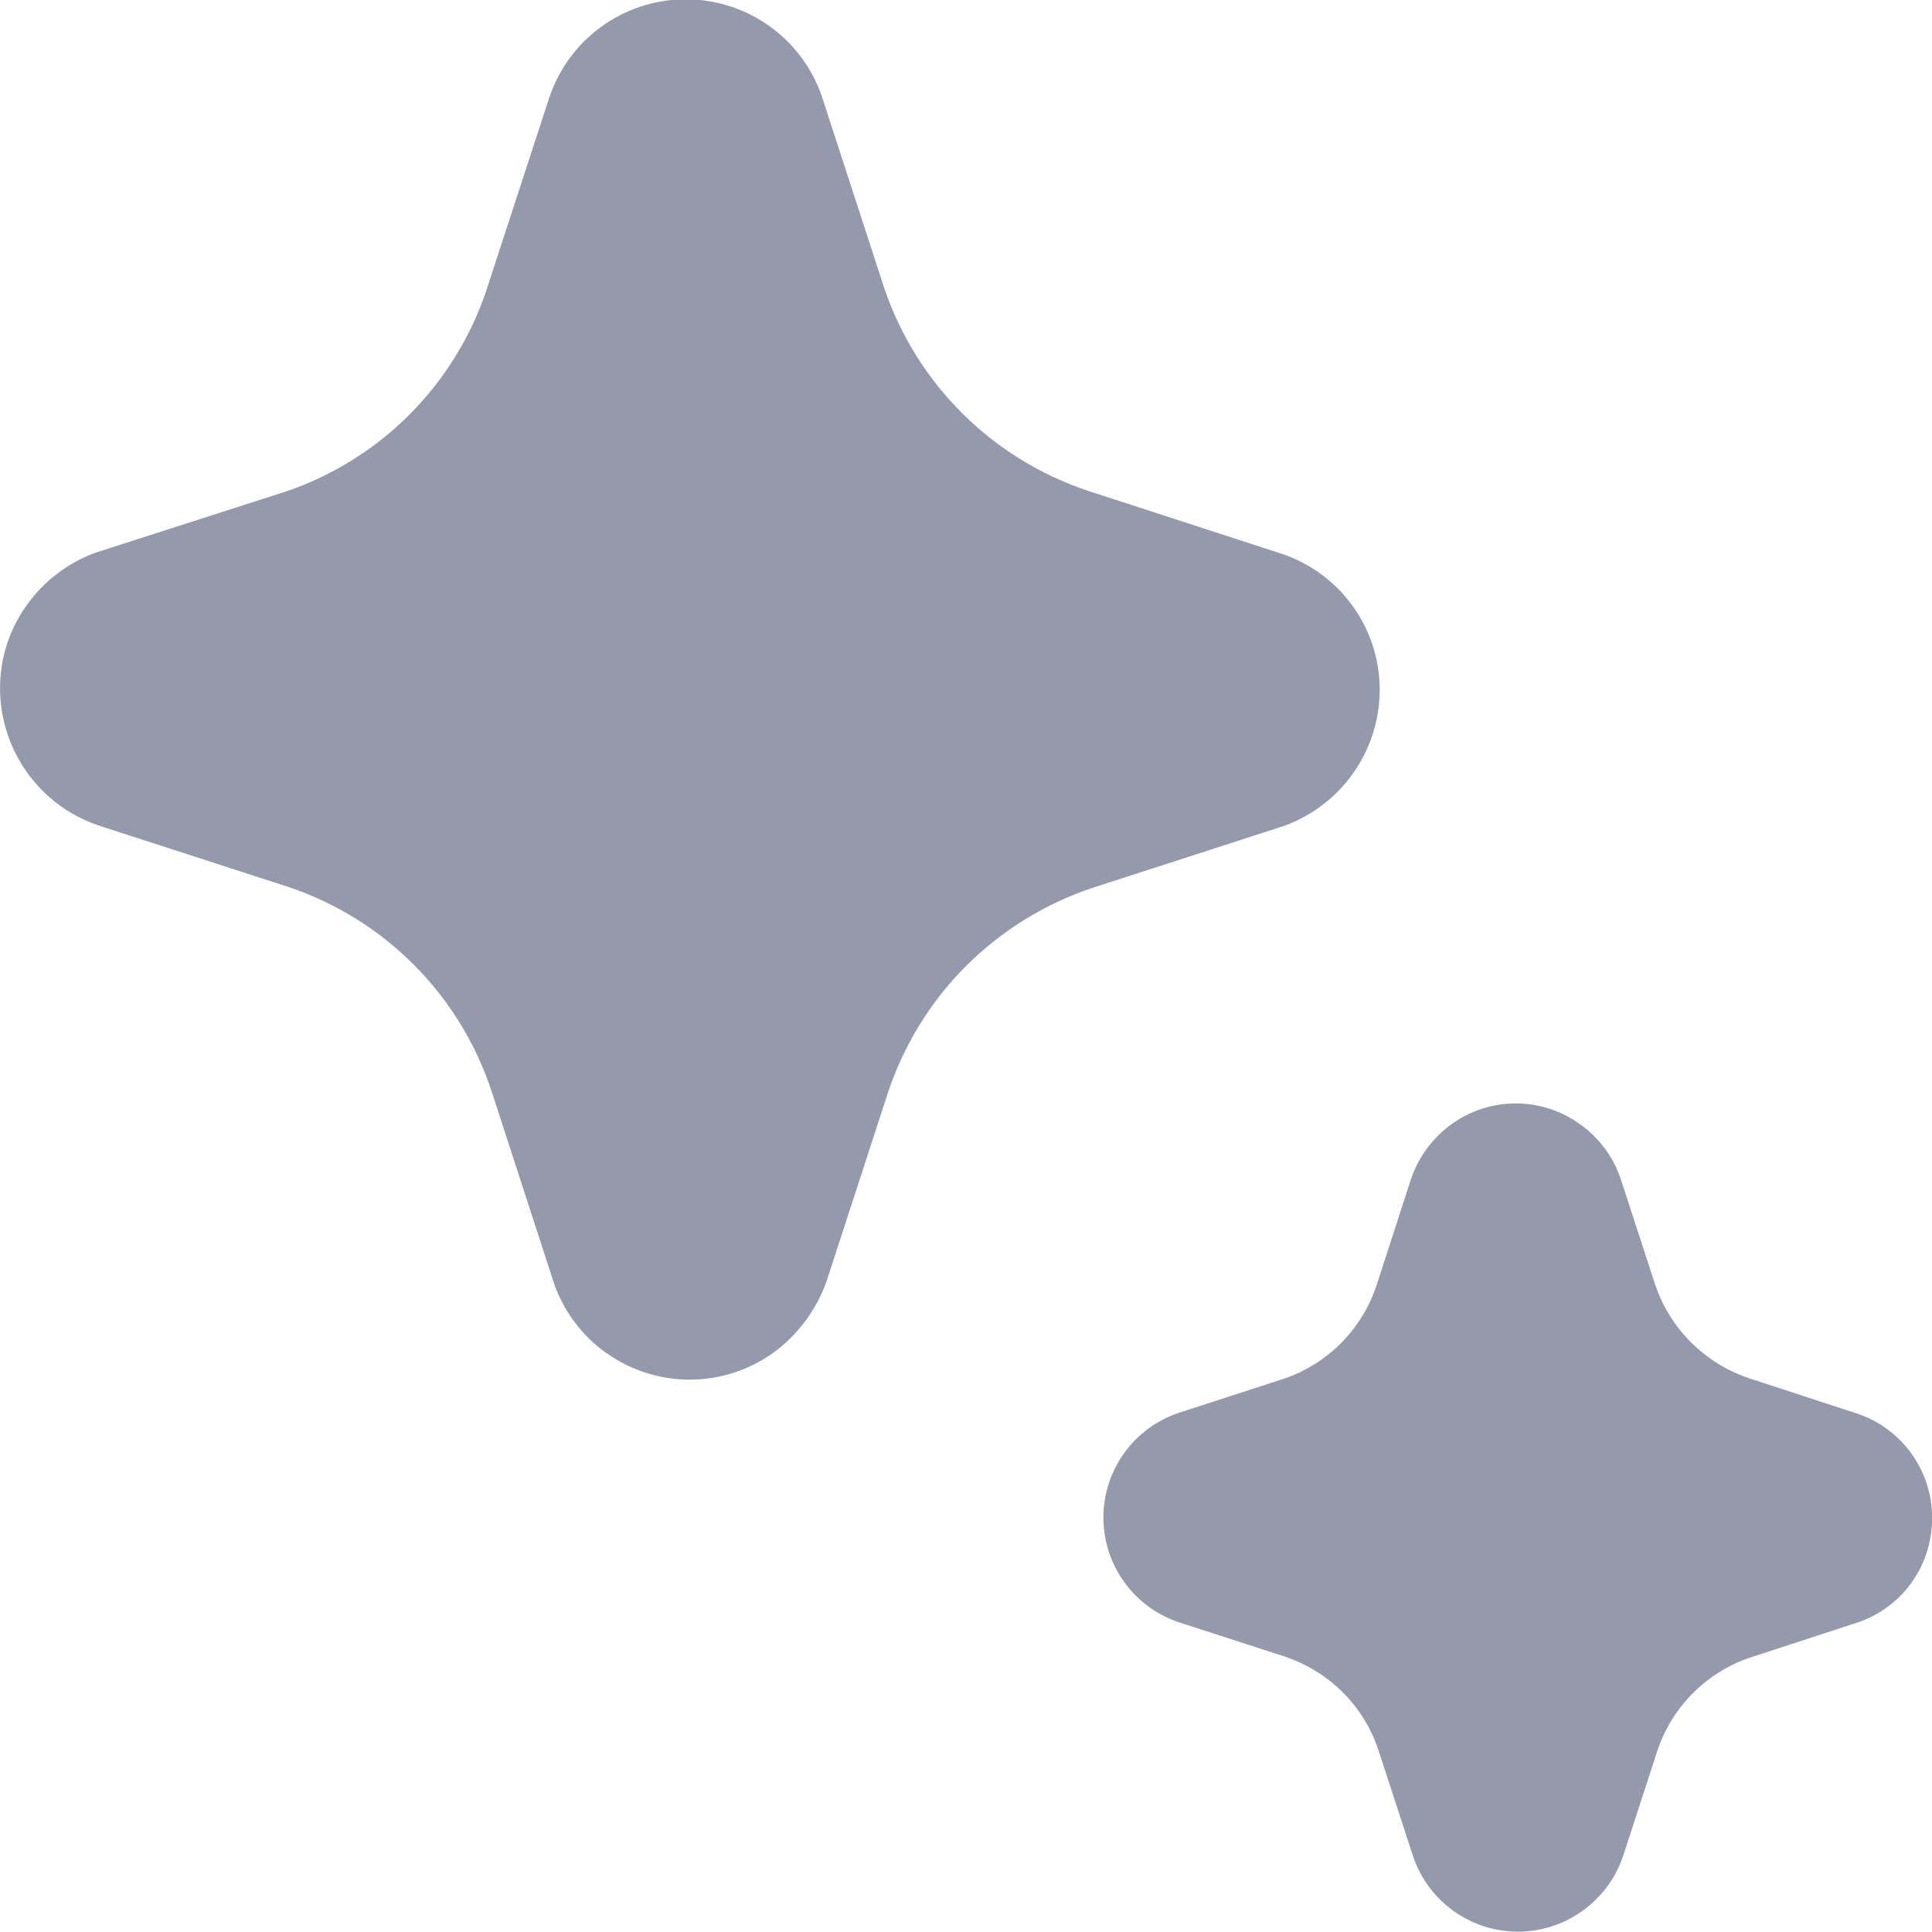
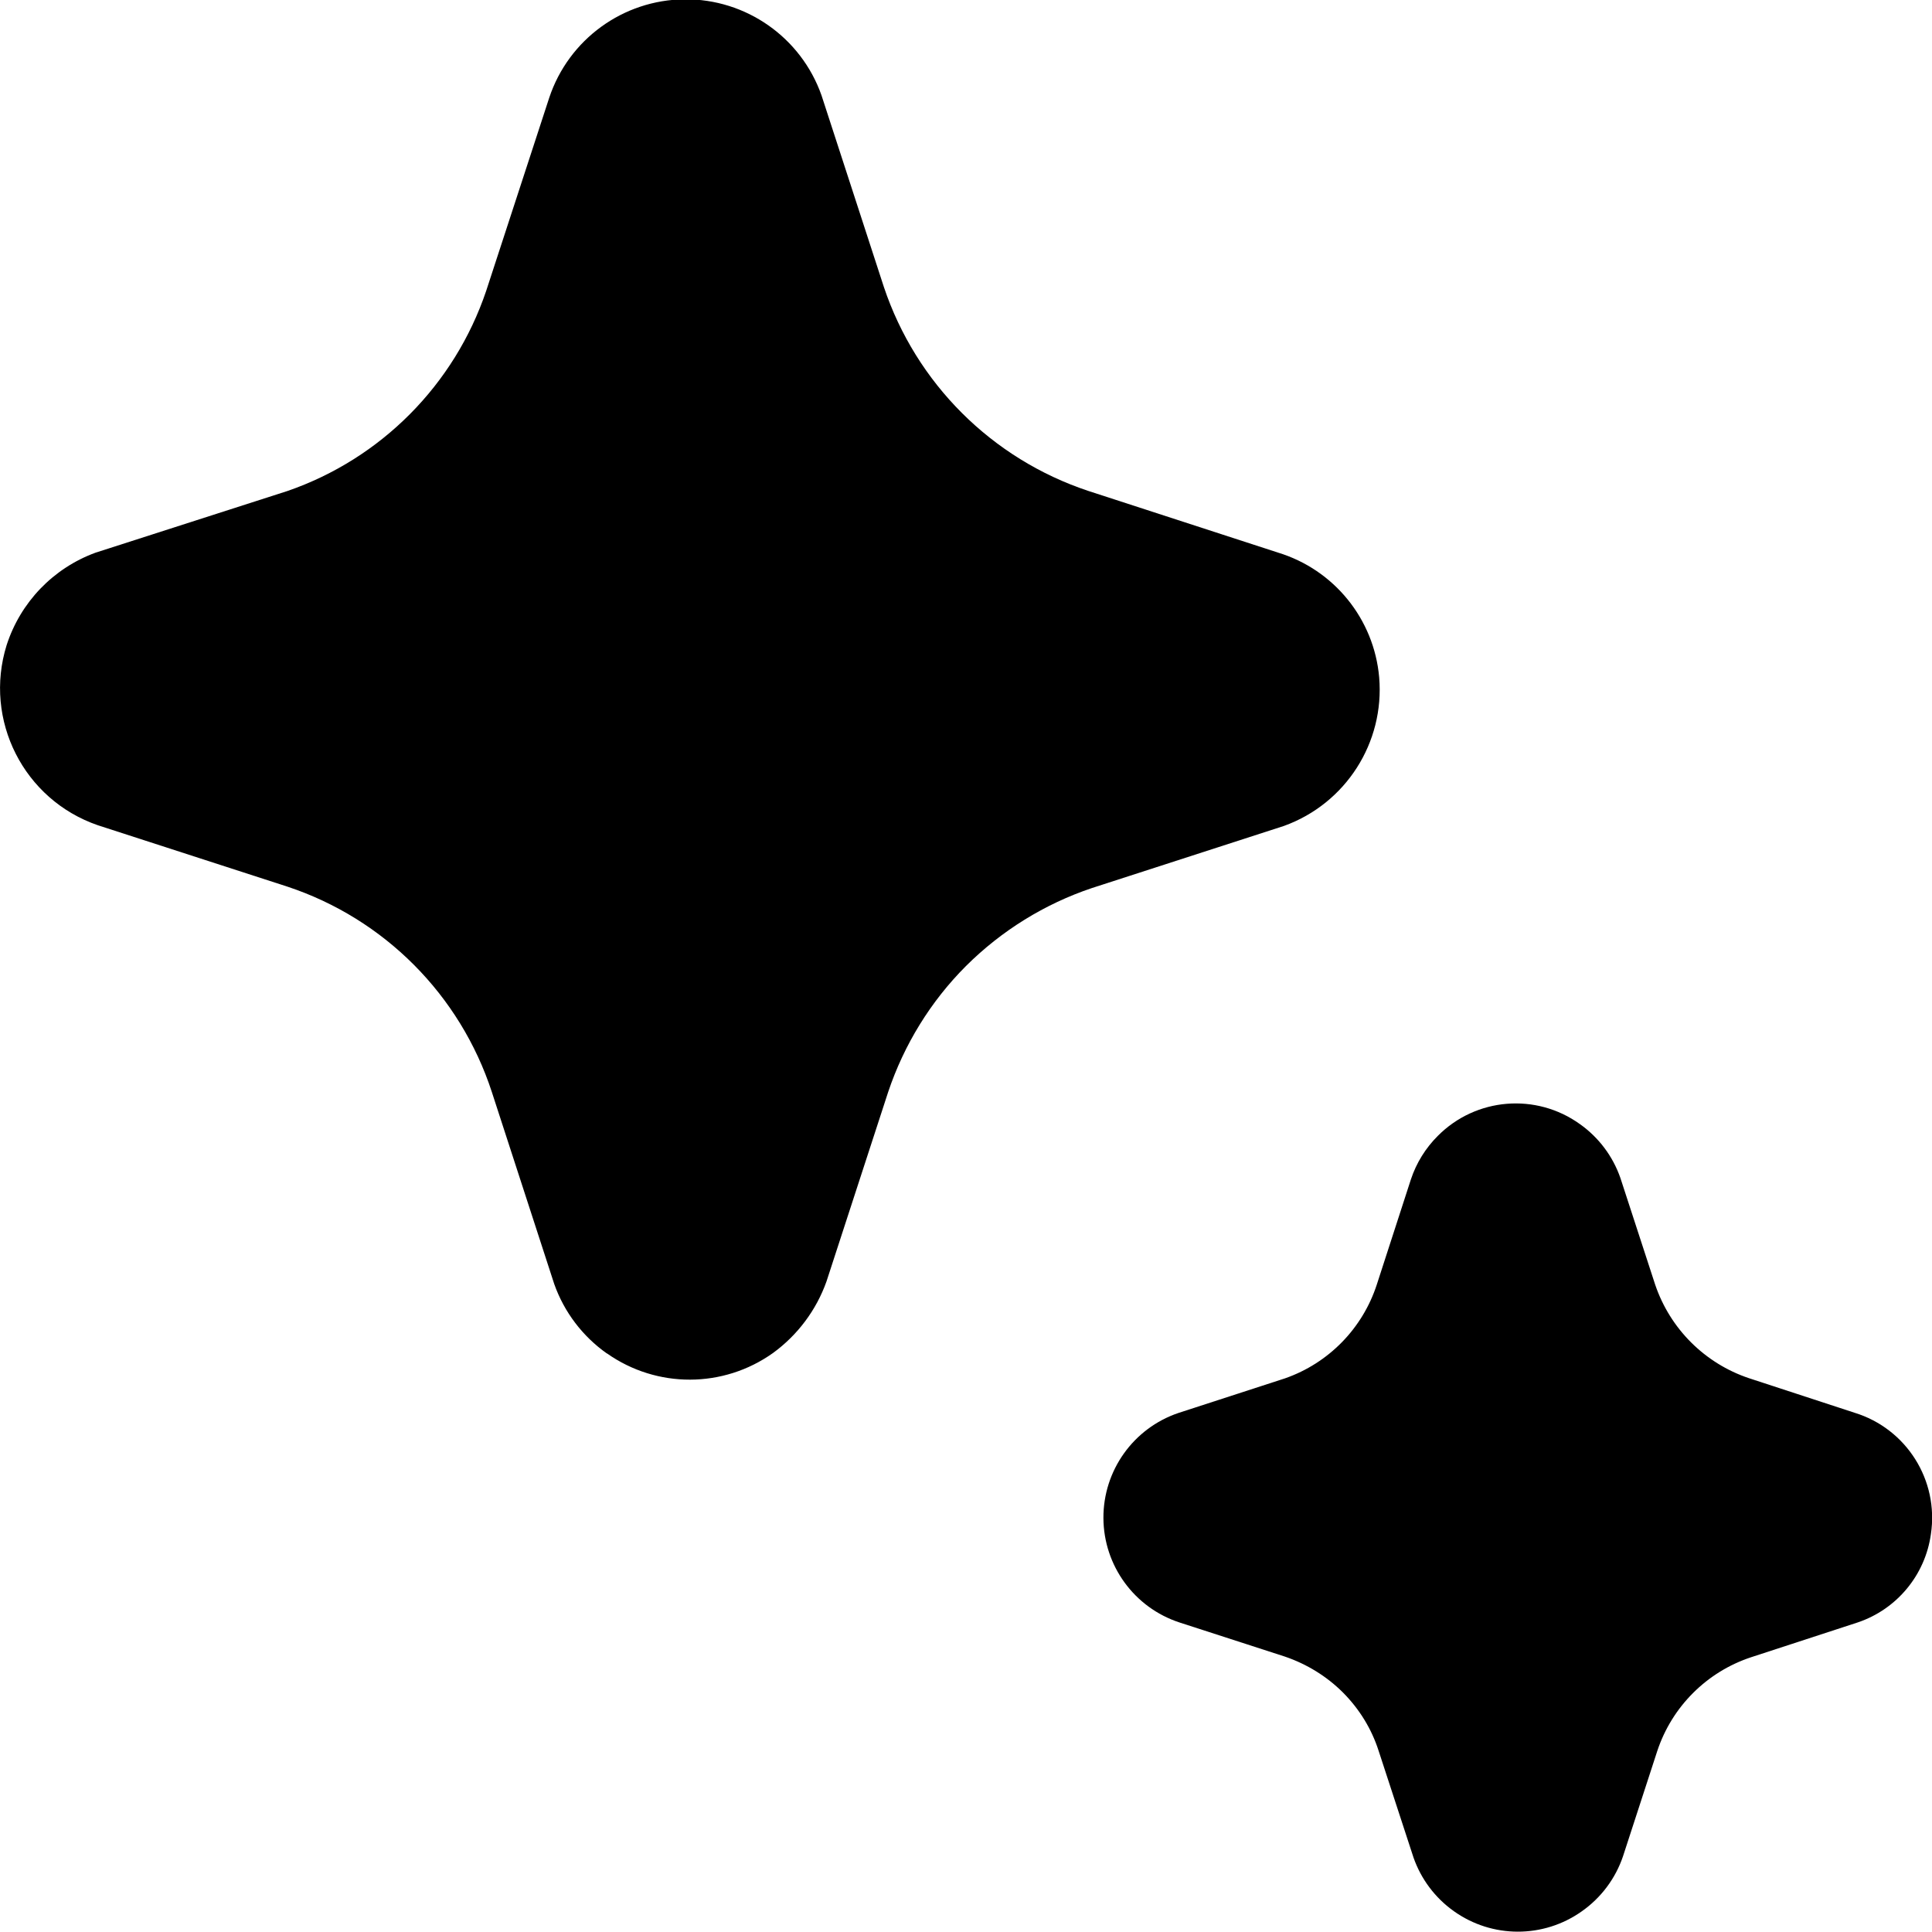
<svg xmlns="http://www.w3.org/2000/svg" width="14" height="14" fill="none">
-   <path fill="#949AAB" d="M4.398 9.807a1.04 1.04 0 0 0 1.204-.003c.178-.13.313-.31.387-.518l.447-1.373C6.551 7.57 6.744 7.256 7 7c.257-.256.57-.45.913-.565l1.391-.45a1.05 1.05 0 0 0 .69-1.077 1.04 1.04 0 0 0-.734-.904l-1.375-.447a2.34 2.34 0 0 1-1.48-1.477L5.953.691A1.043 1.043 0 0 0 3.98.708l-.457 1.4a2.32 2.32 0 0 1-1.44 1.45l-1.391.447a1.06 1.06 0 0 0-.644.67A1.05 1.05 0 0 0 .709 5.98l1.374.445a2.33 2.33 0 0 1 1.481 1.488l.452 1.391c.072.204.206.38.382.504Zm6.137 4.042a.8.8 0 0 0 .926.002.8.8 0 0 0 .3-.4l.248-.762a1.07 1.07 0 0 1 .68-.68l.772-.252a.79.79 0 0 0 .531-.64.796.796 0 0 0-.554-.88l-.764-.25a1.08 1.08 0 0 1-.68-.678l-.252-.773a.8.8 0 0 0-.293-.39.796.796 0 0 0-1.03.085.801.801 0 0 0-.195.315l-.247.762a1.07 1.07 0 0 1-.665.68l-.773.251a.8.8 0 0 0 .008 1.518l.763.247c.159.054.304.143.422.261.119.12.207.263.258.422l.253.774a.8.8 0 0 0 .292.388Z" />
+   <path fill="currentColor" d="M4.398 9.807a1.04 1.04 0 0 0 1.204-.003c.178-.13.313-.31.387-.518l.447-1.373C6.551 7.57 6.744 7.256 7 7c.257-.256.57-.45.913-.565l1.391-.45a1.05 1.05 0 0 0 .69-1.077 1.04 1.04 0 0 0-.734-.904l-1.375-.447a2.34 2.34 0 0 1-1.48-1.477L5.953.691A1.043 1.043 0 0 0 3.98.708l-.457 1.4a2.32 2.32 0 0 1-1.44 1.45l-1.391.447a1.06 1.06 0 0 0-.644.67A1.05 1.05 0 0 0 .709 5.98l1.374.445a2.33 2.33 0 0 1 1.481 1.488l.452 1.391c.072.204.206.38.382.504Zm6.137 4.042a.8.8 0 0 0 .926.002.8.8 0 0 0 .3-.4l.248-.762a1.07 1.07 0 0 1 .68-.68l.772-.252a.79.79 0 0 0 .531-.64.796.796 0 0 0-.554-.88l-.764-.25a1.08 1.08 0 0 1-.68-.678l-.252-.773a.8.8 0 0 0-.293-.39.796.796 0 0 0-1.03.085.801.801 0 0 0-.195.315l-.247.762a1.07 1.07 0 0 1-.665.68l-.773.251a.8.8 0 0 0 .008 1.518l.763.247c.159.054.304.143.422.261.119.12.207.263.258.422l.253.774a.8.8 0 0 0 .292.388Z" />
</svg>
